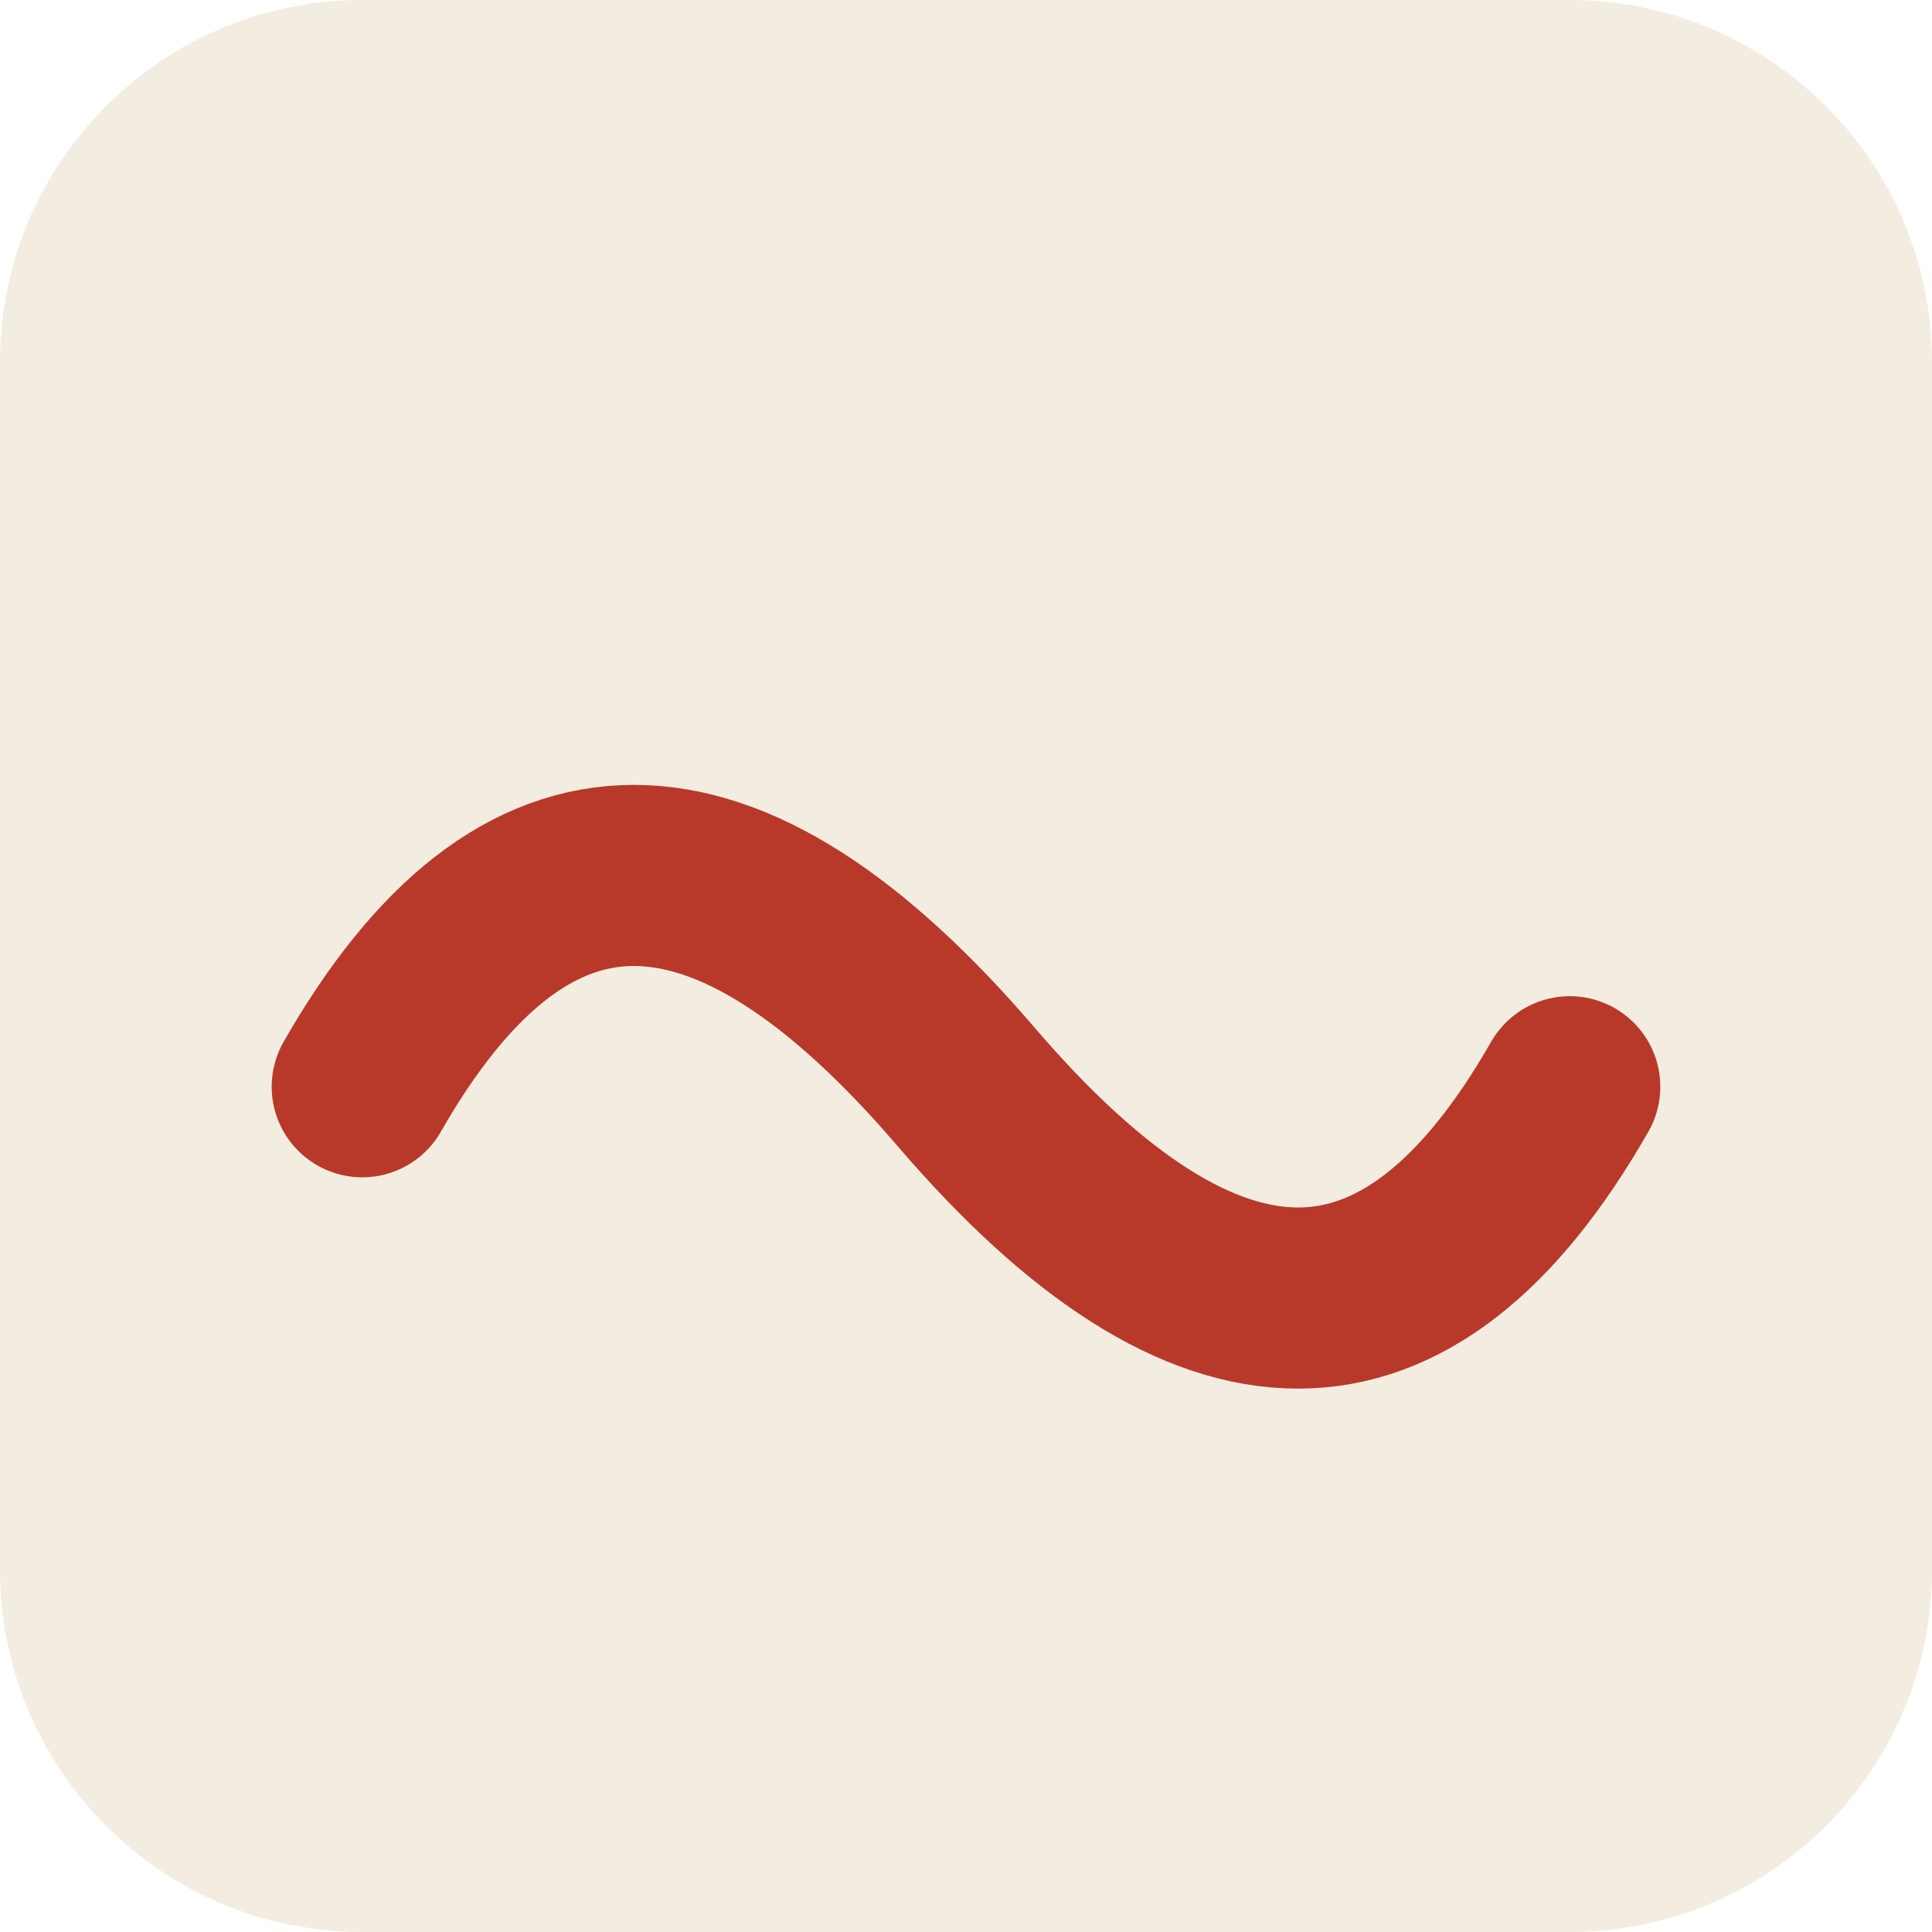
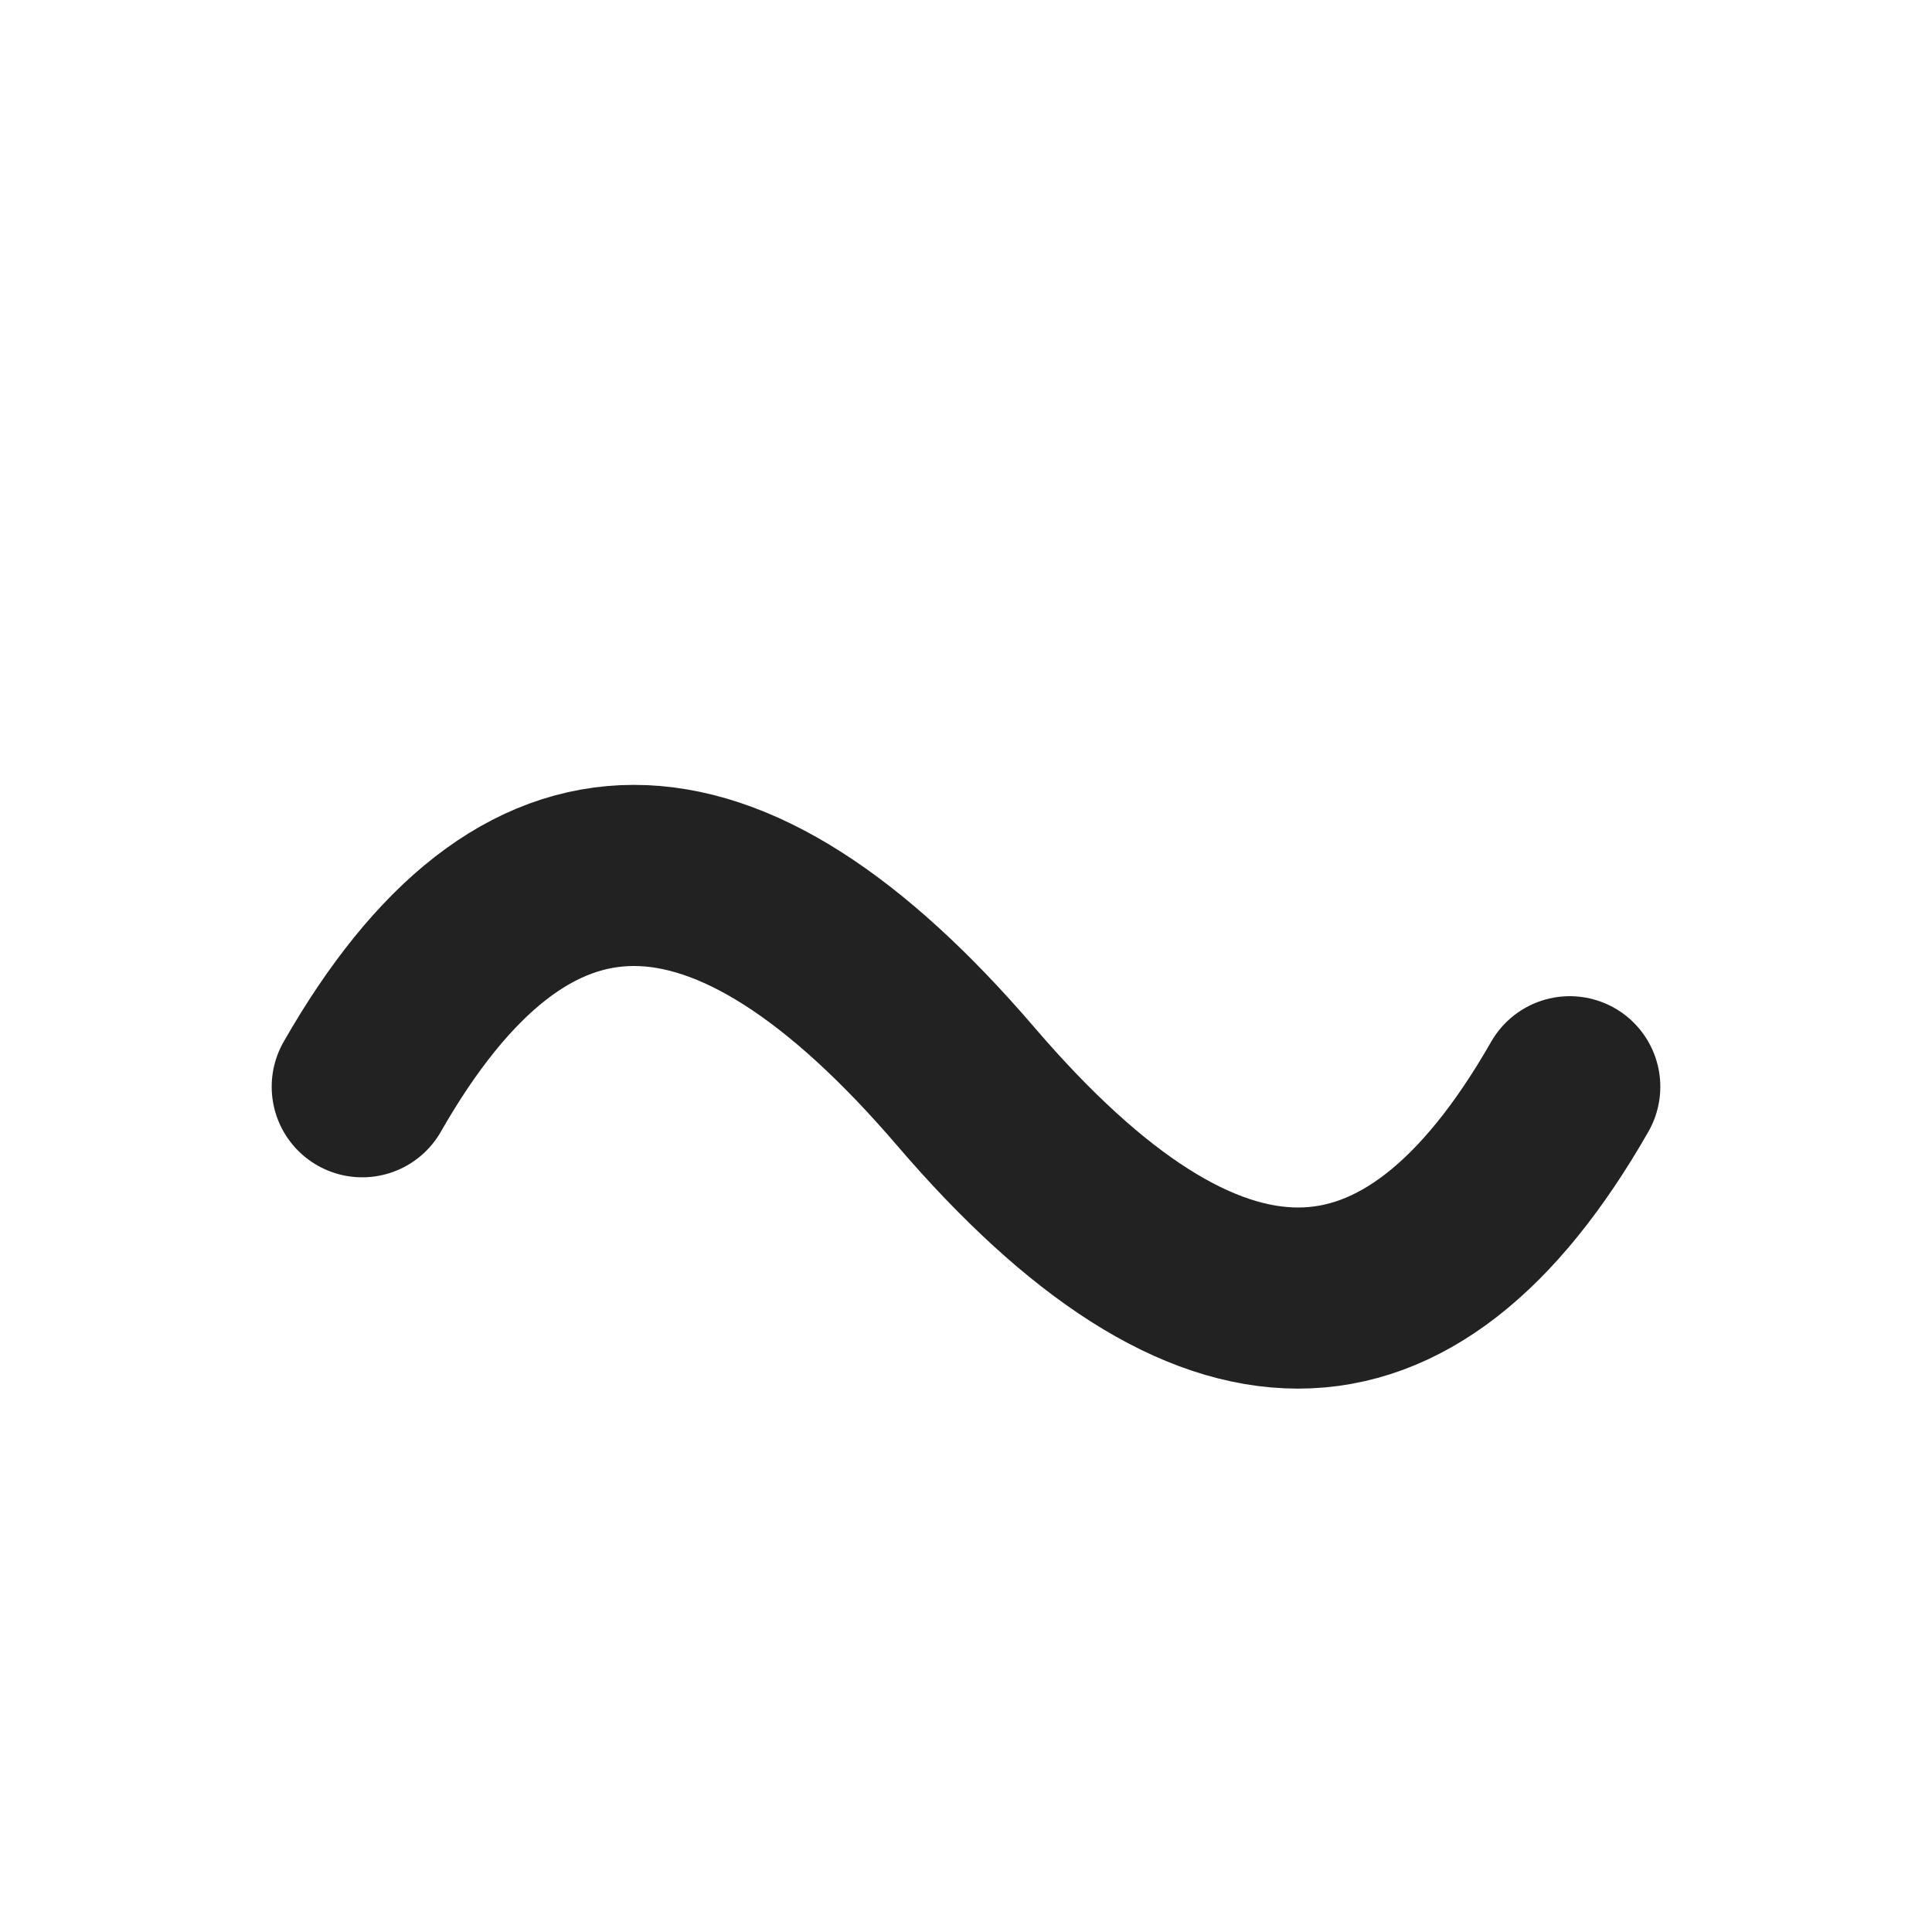
<svg xmlns="http://www.w3.org/2000/svg" viewBox="0 0 32 32">
  <style>
-     .bg { fill: #f3ece0; }
-     .mark { stroke: #b8392a; }
+     .mark { stroke: #222222; }
    @media (prefers-color-scheme: dark) {
-       .bg { fill: #1c1a17; }
-       .mark { stroke: #e87a66; }
+       .mark { stroke: #e9e2d3; }
    }
  </style>
-   <rect class="bg" width="32" height="32" rx="6" />
  <path class="mark" d="M 6 18 Q 10 11, 16 18 T 26 18" fill="none" stroke-width="3" stroke-linecap="round" />
</svg>
